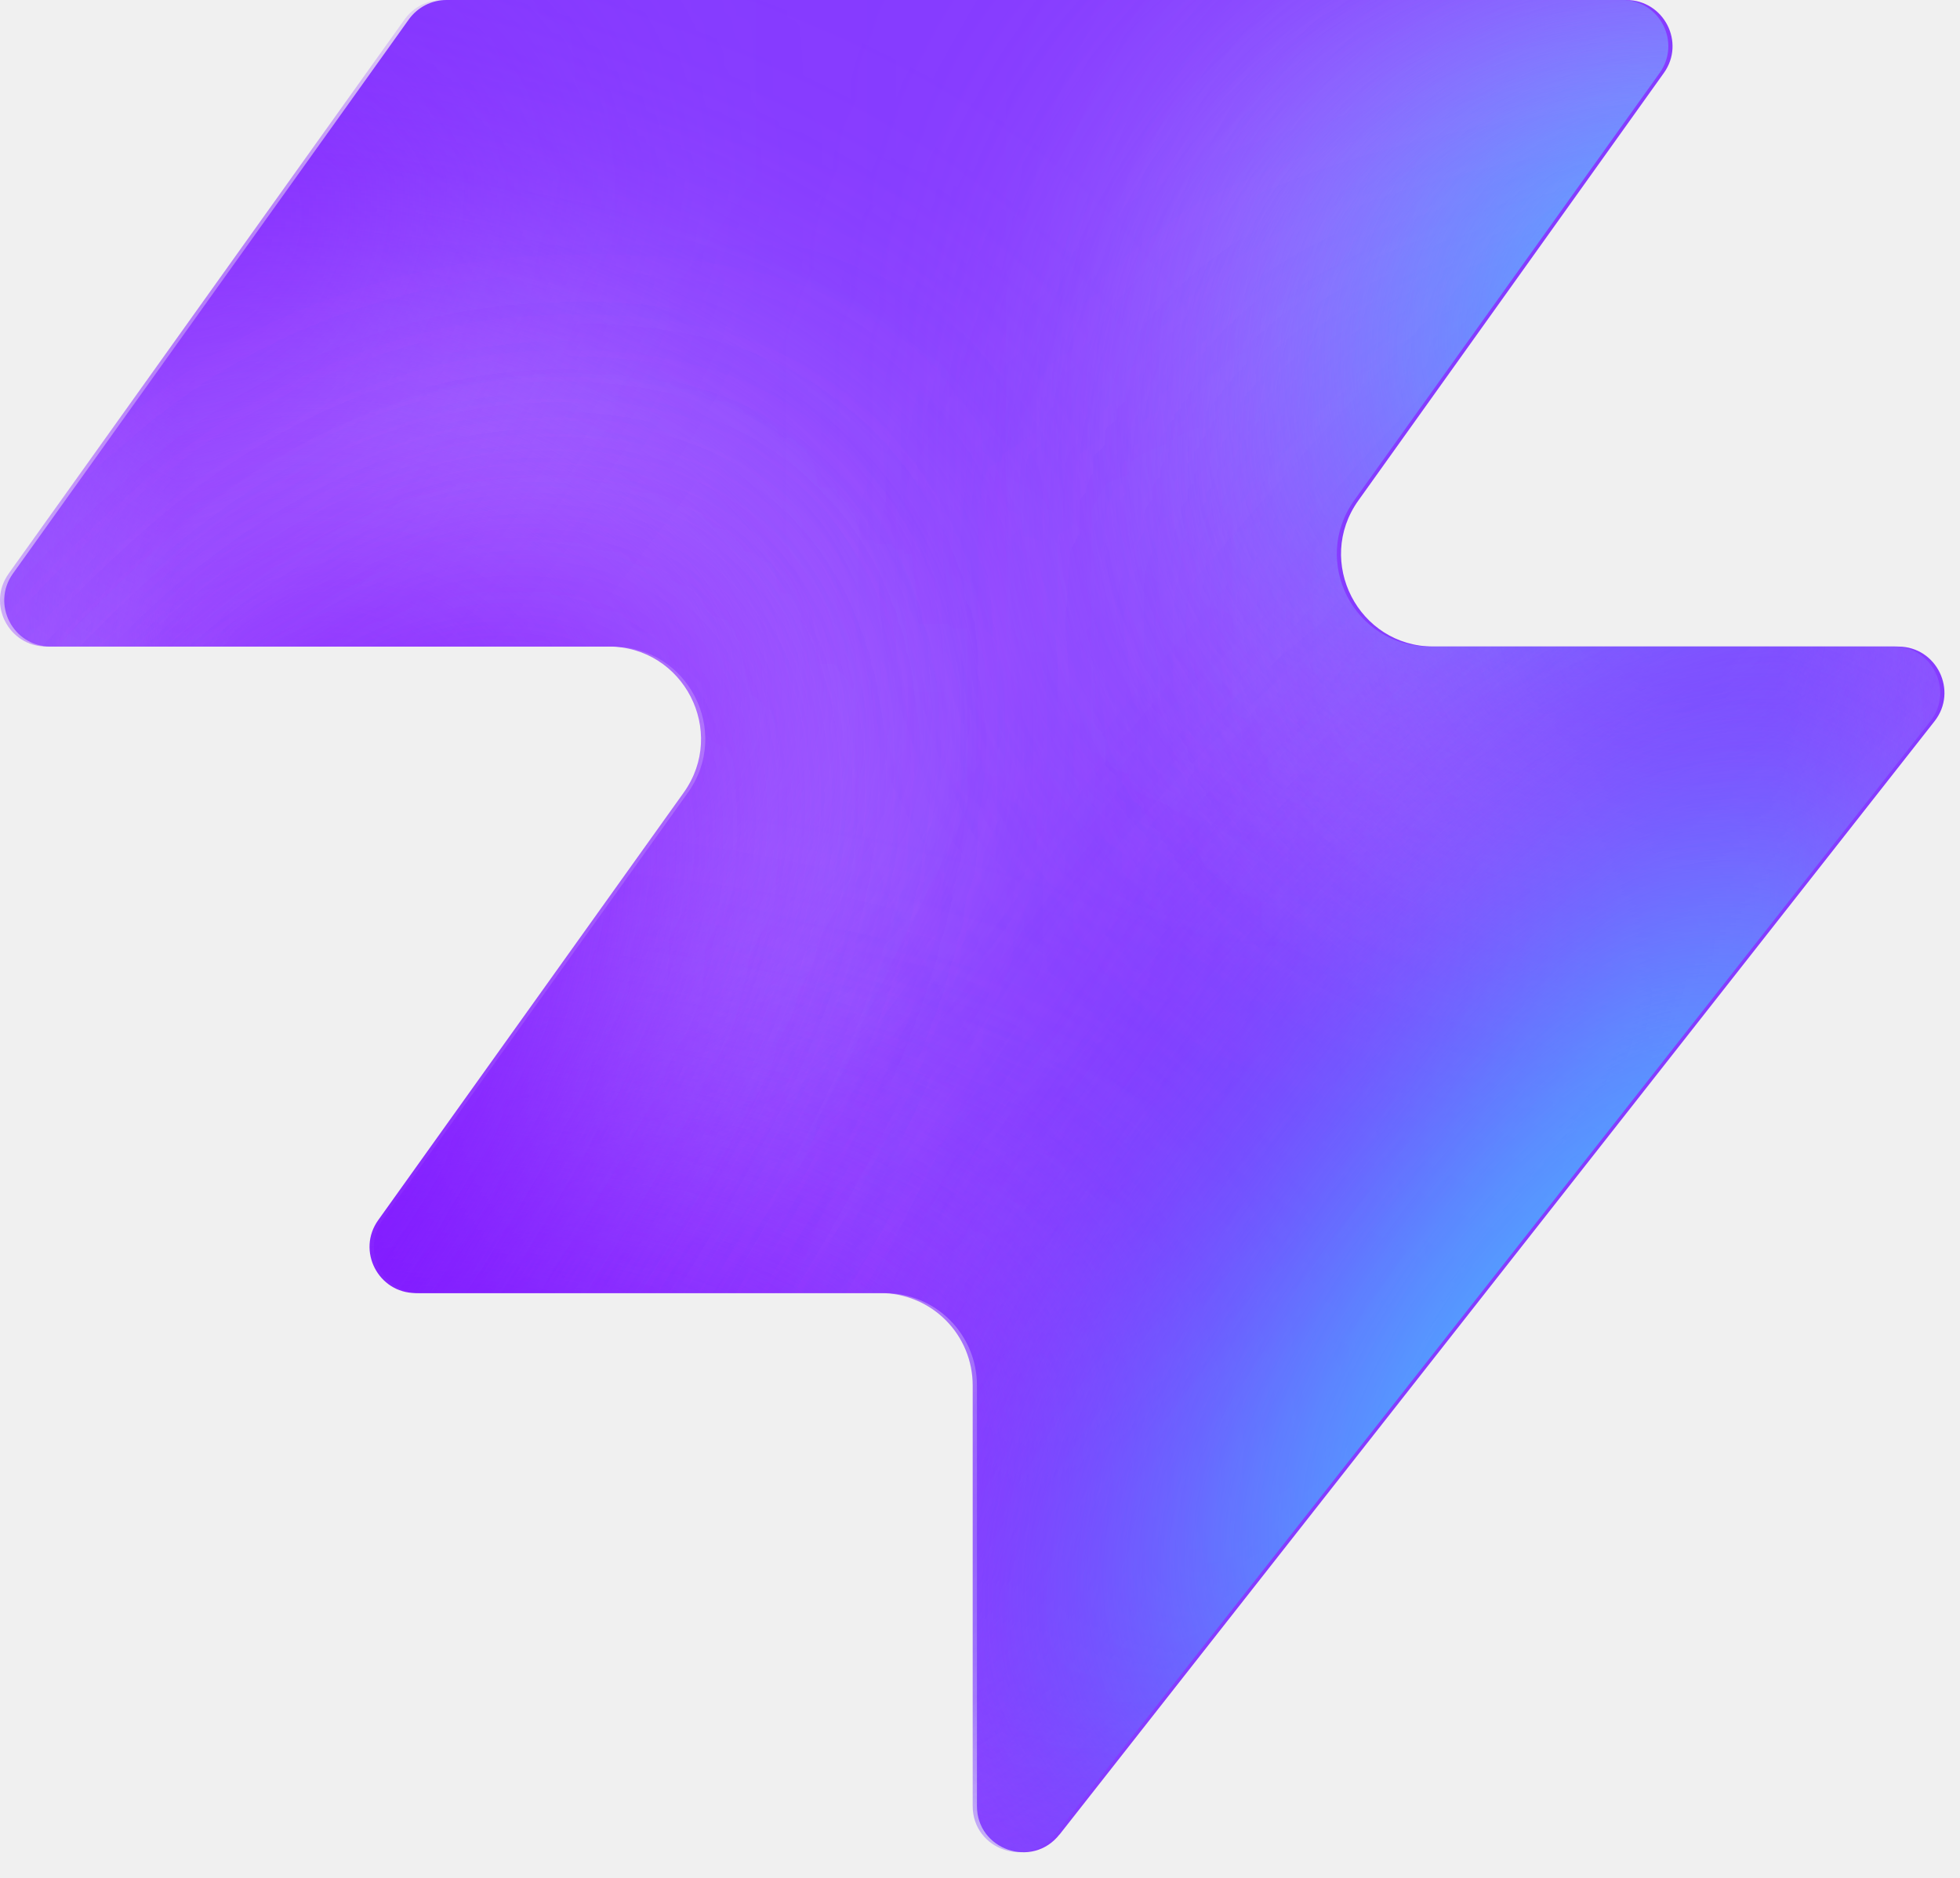
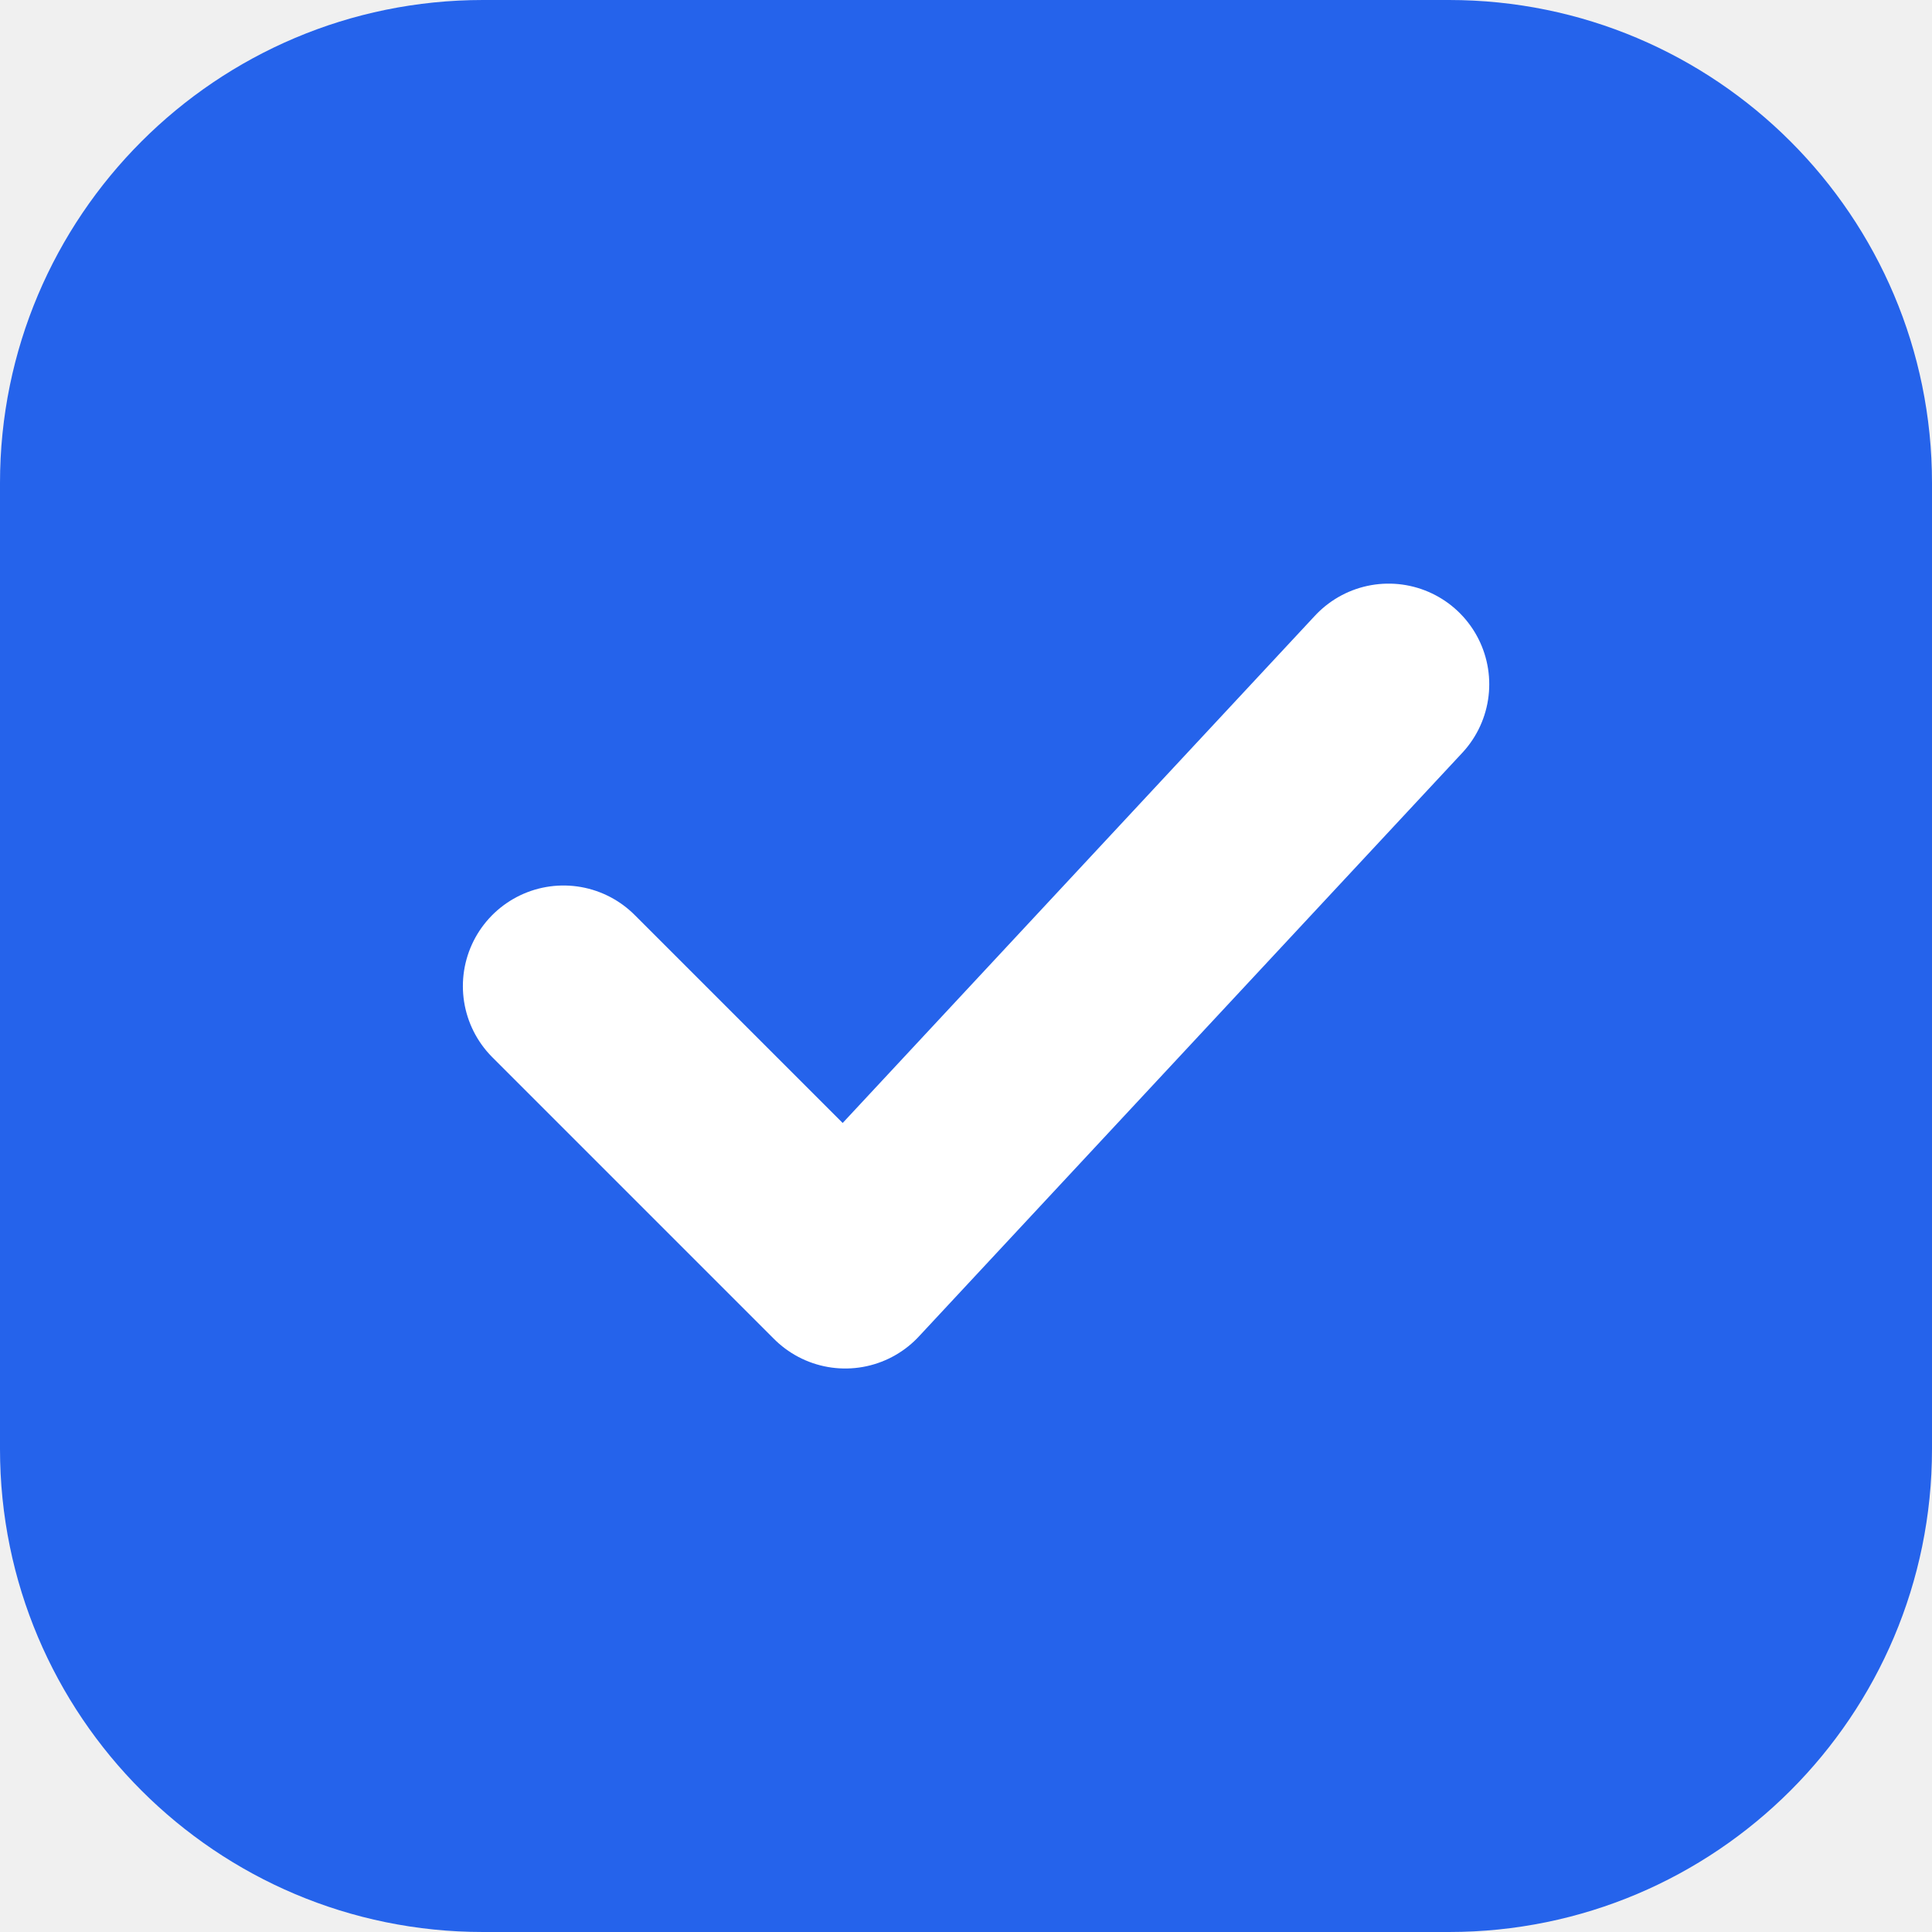
- <svg xmlns="http://www.w3.org/2000/svg" width="48" height="46" fill="none" viewBox="0 0 48 46">
-   <path fill="#863bff" d="M25.946 44.938c-.664.845-2.021.375-2.021-.698V33.937a2.26 2.26 0 0 0-2.262-2.262H10.287c-.92 0-1.456-1.04-.92-1.788l7.48-10.471c1.07-1.497 0-3.578-1.842-3.578H1.237c-.92 0-1.456-1.04-.92-1.788L10.013.474c.214-.297.556-.474.92-.474h28.894c.92 0 1.456 1.04.92 1.788l-7.48 10.471c-1.07 1.498 0 3.579 1.842 3.579h11.377c.943 0 1.473 1.088.89 1.83L25.947 44.94z" style="fill:#863bff;fill:color(display-p3 .525 .23 1);fill-opacity:1" />
-   <mask id="a" width="48" height="46" x="0" y="0" maskUnits="userSpaceOnUse" style="mask-type:alpha">
-     <path fill="#000" d="M25.842 44.938c-.664.844-2.021.375-2.021-.698V33.937a2.26 2.26 0 0 0-2.262-2.262H10.183c-.92 0-1.456-1.04-.92-1.788l7.48-10.471c1.07-1.498 0-3.579-1.842-3.579H1.133c-.92 0-1.456-1.04-.92-1.787L9.91.473c.214-.297.556-.474.92-.474h28.894c.92 0 1.456 1.04.92 1.788l-7.48 10.471c-1.07 1.498 0 3.578 1.842 3.578h11.377c.943 0 1.473 1.088.89 1.832L25.843 44.94z" style="fill:#000;fill-opacity:1" />
-   </mask>
-   <g mask="url(#a)">
-     <g filter="url(#b)">
-       <ellipse cx="5.508" cy="14.704" fill="#ede6ff" rx="5.508" ry="14.704" style="fill:#ede6ff;fill:color(display-p3 .927 .903 1);fill-opacity:1" transform="matrix(.00324 1 1 -.00324 -4.47 31.516)" />
-     </g>
-     <g filter="url(#c)">
-       <ellipse cx="10.399" cy="29.851" fill="#ede6ff" rx="10.399" ry="29.851" style="fill:#ede6ff;fill:color(display-p3 .927 .903 1);fill-opacity:1" transform="matrix(.00324 1 1 -.00324 -39.328 7.883)" />
-     </g>
-     <g filter="url(#d)">
-       <ellipse cx="5.508" cy="30.487" fill="#7e14ff" rx="5.508" ry="30.487" style="fill:#7e14ff;fill:color(display-p3 .492 .077 1);fill-opacity:1" transform="rotate(89.814 -25.913 -14.639)scale(1 -1)" />
-     </g>
-     <g filter="url(#e)">
-       <ellipse cx="5.508" cy="30.599" fill="#7e14ff" rx="5.508" ry="30.599" style="fill:#7e14ff;fill:color(display-p3 .492 .077 1);fill-opacity:1" transform="rotate(89.814 -32.644 -3.334)scale(1 -1)" />
-     </g>
-     <g filter="url(#f)">
-       <ellipse cx="5.508" cy="30.599" fill="#7e14ff" rx="5.508" ry="30.599" style="fill:#7e14ff;fill:color(display-p3 .492 .077 1);fill-opacity:1" transform="matrix(.00324 1 1 -.00324 -34.34 30.47)" />
-     </g>
-     <g filter="url(#g)">
-       <ellipse cx="14.072" cy="22.078" fill="#ede6ff" rx="14.072" ry="22.078" style="fill:#ede6ff;fill:color(display-p3 .927 .903 1);fill-opacity:1" transform="rotate(93.35 24.506 48.493)scale(-1 1)" />
-     </g>
-     <g filter="url(#h)">
-       <ellipse cx="3.47" cy="21.501" fill="#7e14ff" rx="3.47" ry="21.501" style="fill:#7e14ff;fill:color(display-p3 .492 .077 1);fill-opacity:1" transform="rotate(89.009 28.708 47.59)scale(-1 1)" />
-     </g>
-     <g filter="url(#i)">
-       <ellipse cx="3.47" cy="21.501" fill="#7e14ff" rx="3.47" ry="21.501" style="fill:#7e14ff;fill:color(display-p3 .492 .077 1);fill-opacity:1" transform="rotate(89.009 28.708 47.59)scale(-1 1)" />
-     </g>
-     <g filter="url(#j)">
-       <ellipse cx=".387" cy="8.972" fill="#7e14ff" rx="4.407" ry="29.108" style="fill:#7e14ff;fill:color(display-p3 .492 .077 1);fill-opacity:1" transform="rotate(39.51 .387 8.972)" />
-     </g>
-     <g filter="url(#k)">
-       <ellipse cx="47.523" cy="-6.092" fill="#7e14ff" rx="4.407" ry="29.108" style="fill:#7e14ff;fill:color(display-p3 .492 .077 1);fill-opacity:1" transform="rotate(37.892 47.523 -6.092)" />
-     </g>
-     <g filter="url(#l)">
-       <ellipse cx="41.412" cy="6.333" fill="#47bfff" rx="5.971" ry="9.665" style="fill:#47bfff;fill:color(display-p3 .28 .748 1);fill-opacity:1" transform="rotate(37.892 41.412 6.333)" />
-     </g>
-     <g filter="url(#m)">
-       <ellipse cx="-1.879" cy="38.332" fill="#7e14ff" rx="4.407" ry="29.108" style="fill:#7e14ff;fill:color(display-p3 .492 .077 1);fill-opacity:1" transform="rotate(37.892 -1.88 38.332)" />
-     </g>
-     <g filter="url(#n)">
-       <ellipse cx="-1.879" cy="38.332" fill="#7e14ff" rx="4.407" ry="29.108" style="fill:#7e14ff;fill:color(display-p3 .492 .077 1);fill-opacity:1" transform="rotate(37.892 -1.88 38.332)" />
-     </g>
-     <g filter="url(#o)">
-       <ellipse cx="35.651" cy="29.907" fill="#7e14ff" rx="4.407" ry="29.108" style="fill:#7e14ff;fill:color(display-p3 .492 .077 1);fill-opacity:1" transform="rotate(37.892 35.651 29.907)" />
-     </g>
-     <g filter="url(#p)">
-       <ellipse cx="38.418" cy="32.4" fill="#47bfff" rx="5.971" ry="15.297" style="fill:#47bfff;fill:color(display-p3 .28 .748 1);fill-opacity:1" transform="rotate(37.892 38.418 32.4)" />
-     </g>
-   </g>
-   <defs>
-     <filter id="b" width="60.045" height="41.654" x="-19.77" y="16.149" color-interpolation-filters="sRGB" filterUnits="userSpaceOnUse">
-       <feFlood flood-opacity="0" result="BackgroundImageFix" />
-       <feBlend in="SourceGraphic" in2="BackgroundImageFix" result="shape" />
-       <feGaussianBlur result="effect1_foregroundBlur_2002_17158" stdDeviation="7.659" />
-     </filter>
-     <filter id="c" width="90.34" height="51.437" x="-54.613" y="-7.533" color-interpolation-filters="sRGB" filterUnits="userSpaceOnUse">
-       <feFlood flood-opacity="0" result="BackgroundImageFix" />
-       <feBlend in="SourceGraphic" in2="BackgroundImageFix" result="shape" />
-       <feGaussianBlur result="effect1_foregroundBlur_2002_17158" stdDeviation="7.659" />
-     </filter>
-     <filter id="d" width="79.355" height="29.4" x="-49.64" y="2.03" color-interpolation-filters="sRGB" filterUnits="userSpaceOnUse">
-       <feFlood flood-opacity="0" result="BackgroundImageFix" />
-       <feBlend in="SourceGraphic" in2="BackgroundImageFix" result="shape" />
-       <feGaussianBlur result="effect1_foregroundBlur_2002_17158" stdDeviation="4.596" />
-     </filter>
-     <filter id="e" width="79.579" height="29.4" x="-45.045" y="20.029" color-interpolation-filters="sRGB" filterUnits="userSpaceOnUse">
-       <feFlood flood-opacity="0" result="BackgroundImageFix" />
-       <feBlend in="SourceGraphic" in2="BackgroundImageFix" result="shape" />
-       <feGaussianBlur result="effect1_foregroundBlur_2002_17158" stdDeviation="4.596" />
-     </filter>
-     <filter id="f" width="79.579" height="29.4" x="-43.513" y="21.178" color-interpolation-filters="sRGB" filterUnits="userSpaceOnUse">
-       <feFlood flood-opacity="0" result="BackgroundImageFix" />
-       <feBlend in="SourceGraphic" in2="BackgroundImageFix" result="shape" />
-       <feGaussianBlur result="effect1_foregroundBlur_2002_17158" stdDeviation="4.596" />
-     </filter>
-     <filter id="g" width="74.749" height="58.852" x="15.756" y="-17.901" color-interpolation-filters="sRGB" filterUnits="userSpaceOnUse">
-       <feFlood flood-opacity="0" result="BackgroundImageFix" />
-       <feBlend in="SourceGraphic" in2="BackgroundImageFix" result="shape" />
-       <feGaussianBlur result="effect1_foregroundBlur_2002_17158" stdDeviation="7.659" />
-     </filter>
-     <filter id="h" width="61.377" height="25.362" x="23.548" y="2.284" color-interpolation-filters="sRGB" filterUnits="userSpaceOnUse">
-       <feFlood flood-opacity="0" result="BackgroundImageFix" />
-       <feBlend in="SourceGraphic" in2="BackgroundImageFix" result="shape" />
-       <feGaussianBlur result="effect1_foregroundBlur_2002_17158" stdDeviation="4.596" />
-     </filter>
-     <filter id="i" width="61.377" height="25.362" x="23.548" y="2.284" color-interpolation-filters="sRGB" filterUnits="userSpaceOnUse">
-       <feFlood flood-opacity="0" result="BackgroundImageFix" />
-       <feBlend in="SourceGraphic" in2="BackgroundImageFix" result="shape" />
-       <feGaussianBlur result="effect1_foregroundBlur_2002_17158" stdDeviation="4.596" />
-     </filter>
-     <filter id="j" width="56.045" height="63.649" x="-27.636" y="-22.853" color-interpolation-filters="sRGB" filterUnits="userSpaceOnUse">
-       <feFlood flood-opacity="0" result="BackgroundImageFix" />
-       <feBlend in="SourceGraphic" in2="BackgroundImageFix" result="shape" />
-       <feGaussianBlur result="effect1_foregroundBlur_2002_17158" stdDeviation="4.596" />
-     </filter>
-     <filter id="k" width="54.814" height="64.646" x="20.116" y="-38.415" color-interpolation-filters="sRGB" filterUnits="userSpaceOnUse">
-       <feFlood flood-opacity="0" result="BackgroundImageFix" />
-       <feBlend in="SourceGraphic" in2="BackgroundImageFix" result="shape" />
-       <feGaussianBlur result="effect1_foregroundBlur_2002_17158" stdDeviation="4.596" />
-     </filter>
-     <filter id="l" width="33.541" height="35.313" x="24.641" y="-11.323" color-interpolation-filters="sRGB" filterUnits="userSpaceOnUse">
-       <feFlood flood-opacity="0" result="BackgroundImageFix" />
-       <feBlend in="SourceGraphic" in2="BackgroundImageFix" result="shape" />
-       <feGaussianBlur result="effect1_foregroundBlur_2002_17158" stdDeviation="4.596" />
-     </filter>
-     <filter id="m" width="54.814" height="64.646" x="-29.286" y="6.009" color-interpolation-filters="sRGB" filterUnits="userSpaceOnUse">
-       <feFlood flood-opacity="0" result="BackgroundImageFix" />
-       <feBlend in="SourceGraphic" in2="BackgroundImageFix" result="shape" />
-       <feGaussianBlur result="effect1_foregroundBlur_2002_17158" stdDeviation="4.596" />
-     </filter>
-     <filter id="n" width="54.814" height="64.646" x="-29.286" y="6.009" color-interpolation-filters="sRGB" filterUnits="userSpaceOnUse">
-       <feFlood flood-opacity="0" result="BackgroundImageFix" />
-       <feBlend in="SourceGraphic" in2="BackgroundImageFix" result="shape" />
-       <feGaussianBlur result="effect1_foregroundBlur_2002_17158" stdDeviation="4.596" />
-     </filter>
-     <filter id="o" width="54.814" height="64.646" x="8.244" y="-2.416" color-interpolation-filters="sRGB" filterUnits="userSpaceOnUse">
-       <feFlood flood-opacity="0" result="BackgroundImageFix" />
-       <feBlend in="SourceGraphic" in2="BackgroundImageFix" result="shape" />
-       <feGaussianBlur result="effect1_foregroundBlur_2002_17158" stdDeviation="4.596" />
-     </filter>
-     <filter id="p" width="39.409" height="43.623" x="18.713" y="10.588" color-interpolation-filters="sRGB" filterUnits="userSpaceOnUse">
-       <feFlood flood-opacity="0" result="BackgroundImageFix" />
-       <feBlend in="SourceGraphic" in2="BackgroundImageFix" result="shape" />
-       <feGaussianBlur result="effect1_foregroundBlur_2002_17158" stdDeviation="4.596" />
-     </filter>
-   </defs>
+ <svg xmlns="http://www.w3.org/2000/svg" width="48" height="48" viewBox="0 0 48 48">
+   <rect width="48" height="48" rx="12" fill="#2563eb" />
+   <path d="M14 24.5l7 7L34.5 17" fill="none" stroke="#fff" stroke-width="5" stroke-linecap="round" stroke-linejoin="round" />
</svg>
